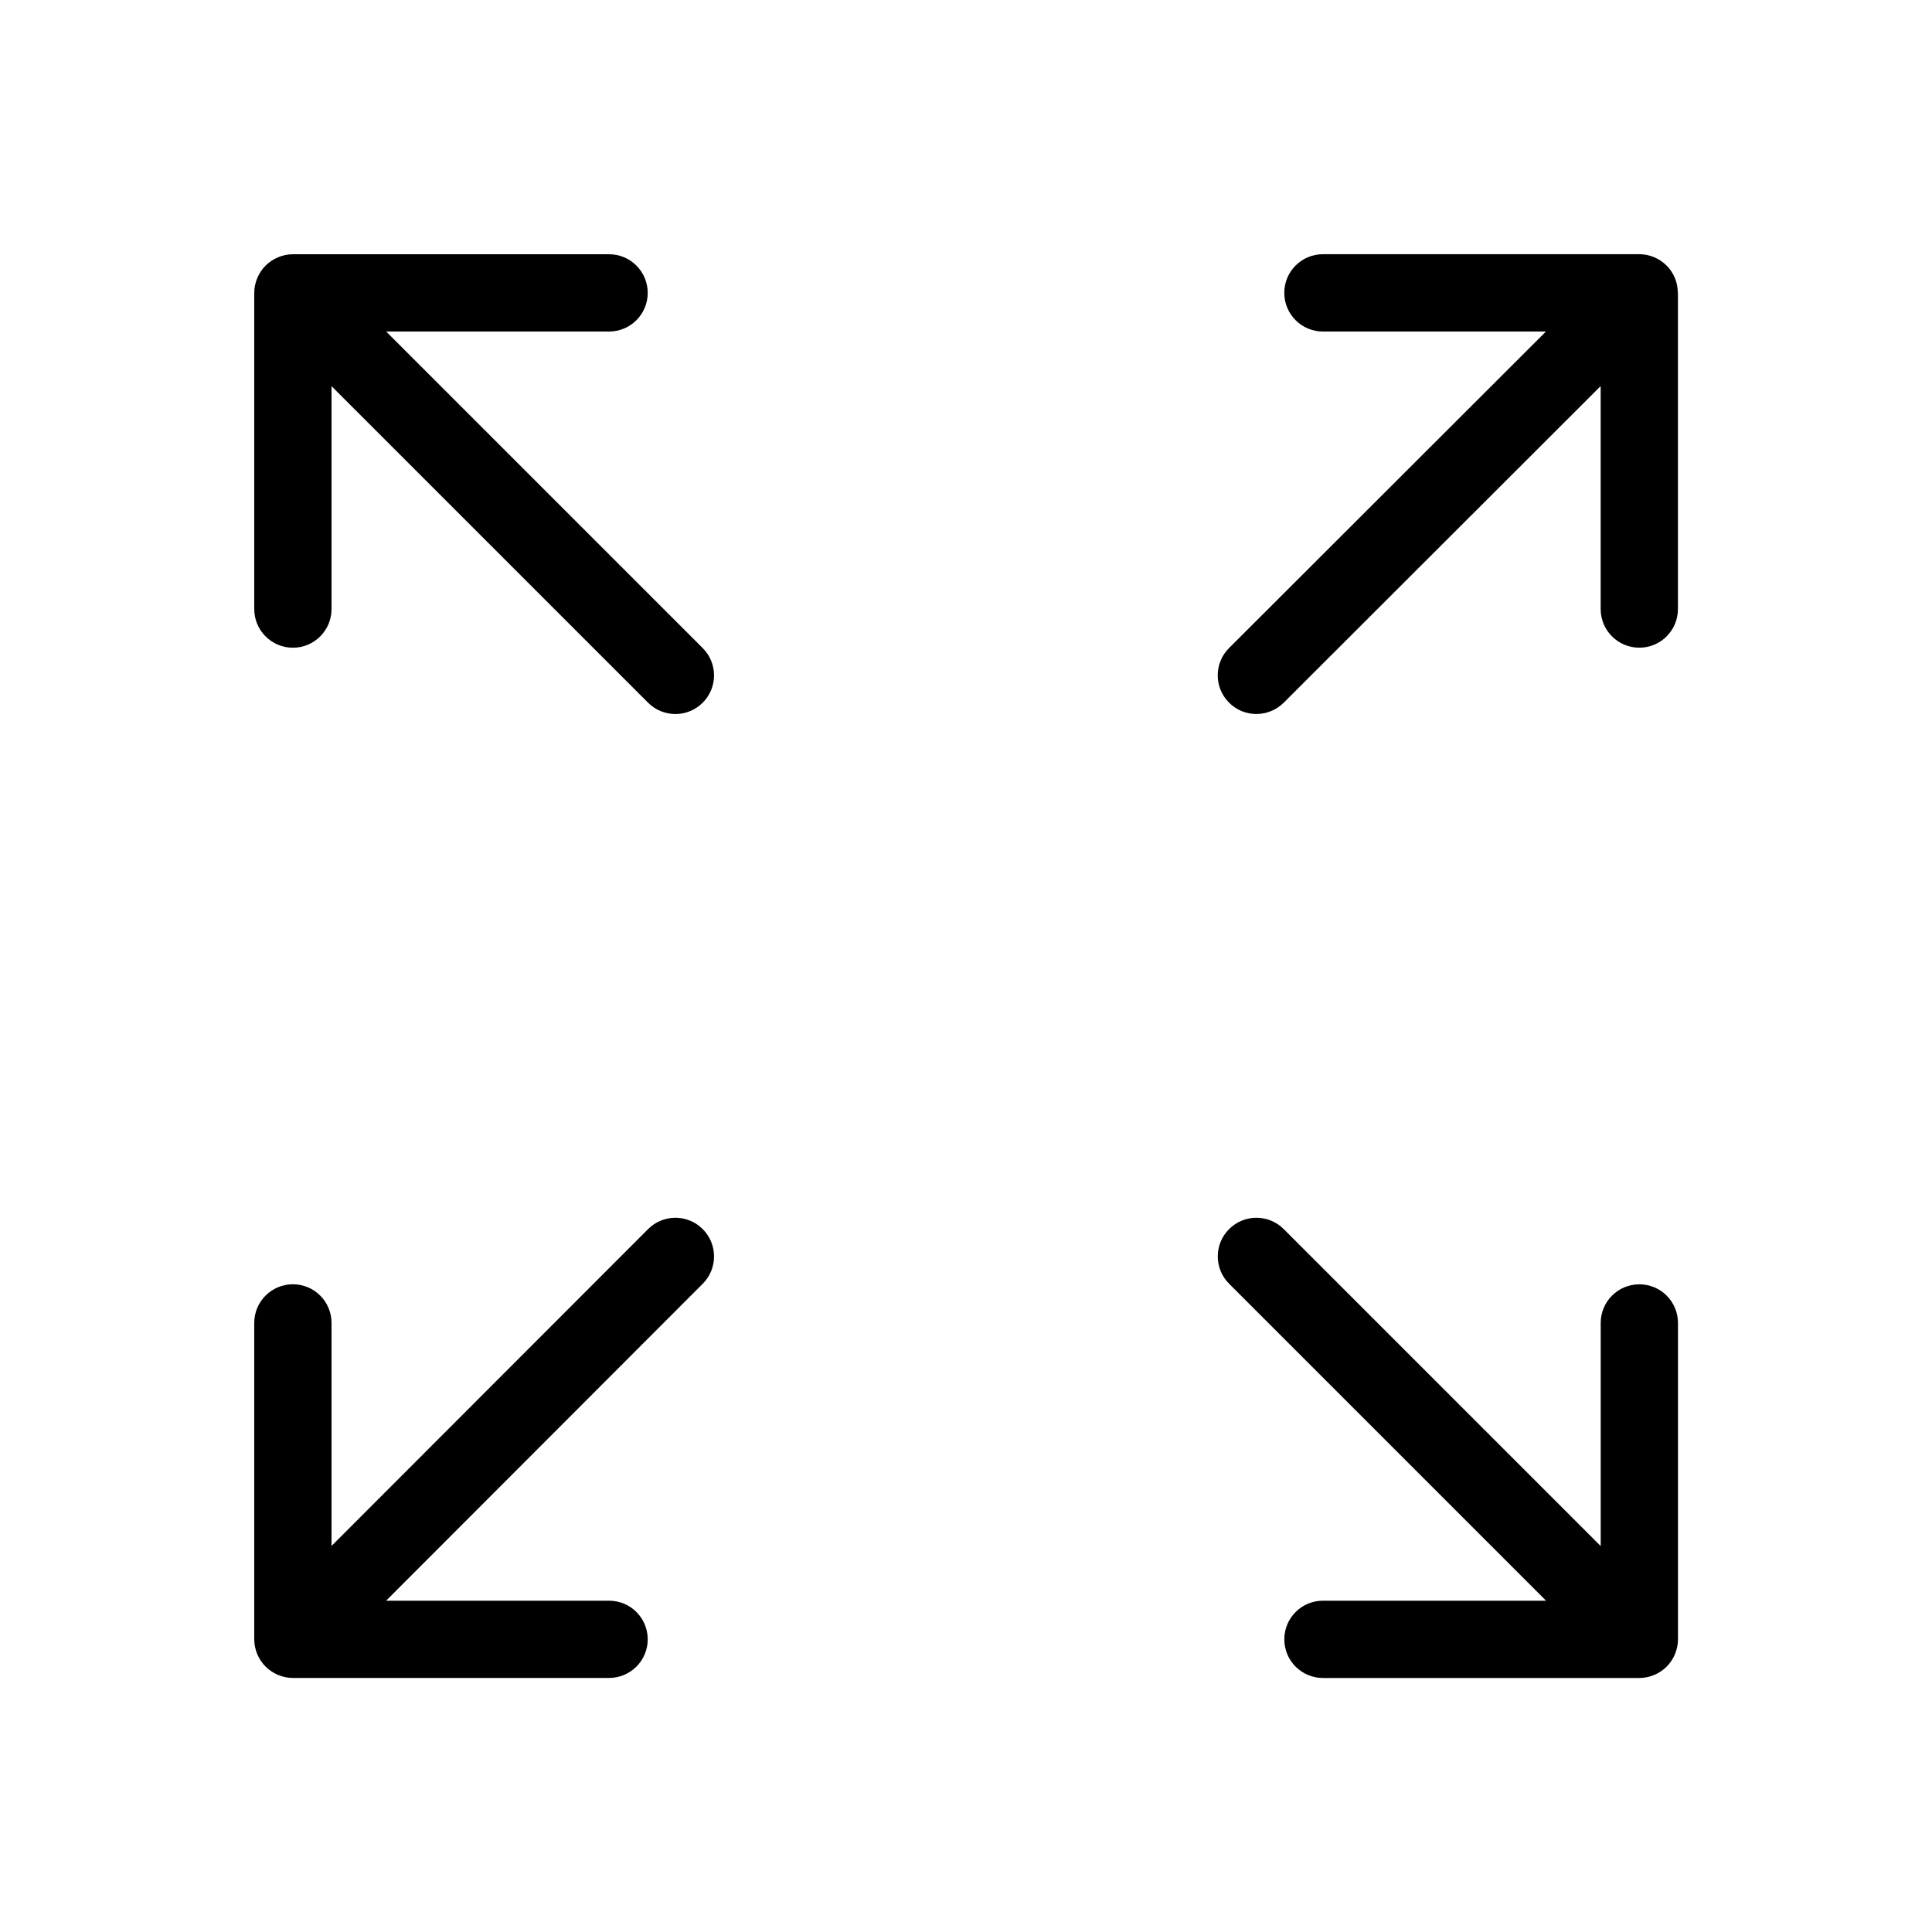
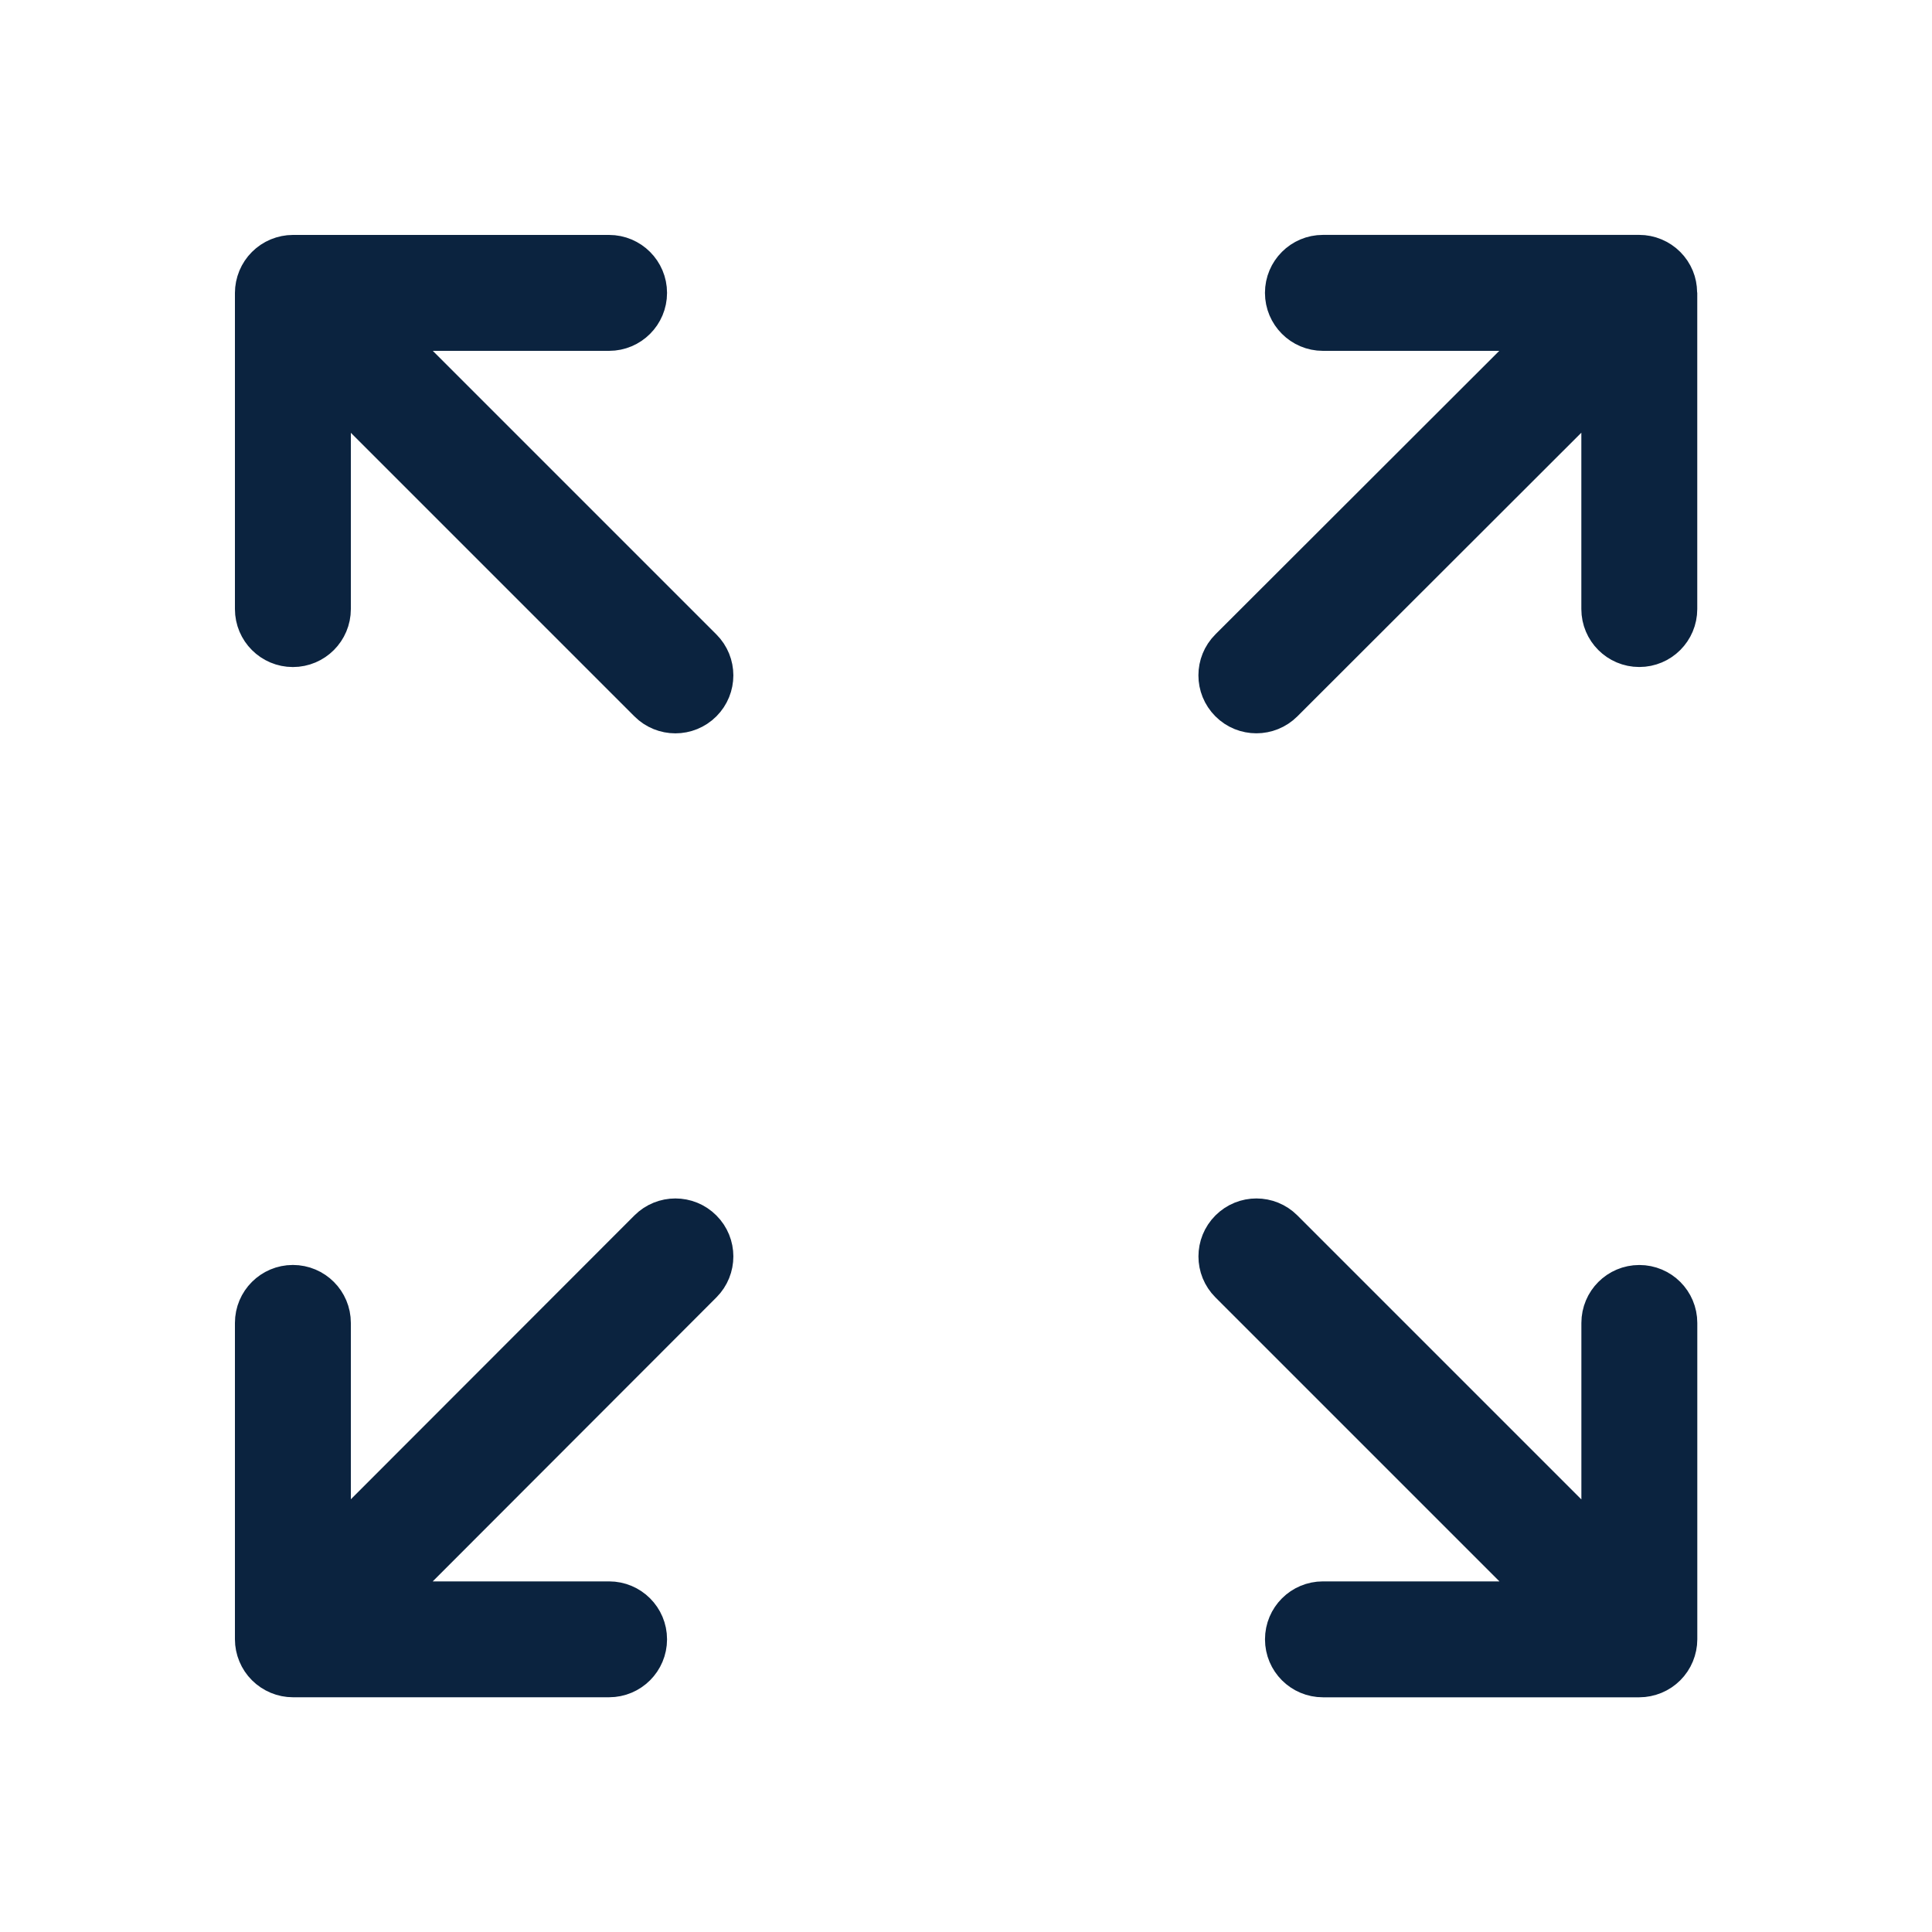
- <svg xmlns="http://www.w3.org/2000/svg" version="1.1" height="30px" width="30px" viewBox="0 0 50 50" enable-background="new 0 0 50 50" xml:space="preserve">
+ <svg xmlns="http://www.w3.org/2000/svg" version="1.1" height="25px" width="25px" viewBox="0 0 50 50" enable-background="new 0 0 50 50" xml:space="preserve" fill="#0B233F" stroke="#0B233F">
  <path d="M7.198,6.657C6.953,6.759,6.759,6.953,6.657,7.198C6.607,7.32,6.58,7.45,6.58,7.58v8.183c0,0.552,0.448,1,1,1s1-0.448,1-1  V9.994l8.192,8.192c0.195,0.195,0.451,0.293,0.707,0.293s0.512-0.098,0.707-0.293c0.391-0.391,0.391-1.023,0-1.414L9.994,8.58h5.769  c0.552,0,1-0.448,1-1s-0.448-1-1-1H7.58C7.45,6.58,7.32,6.607,7.198,6.657z" />
  <path d="M42.808,43.349c0.245-0.101,0.44-0.296,0.541-0.541c0.05-0.122,0.077-0.252,0.077-0.382v-8.188c0-0.553-0.447-1-1-1  s-1,0.447-1,1v5.774l-8.203-8.203c-0.391-0.391-1.023-0.391-1.414,0s-0.391,1.023,0,1.414l8.203,8.203h-5.774c-0.553,0-1,0.447-1,1  s0.447,1,1,1h8.188C42.556,43.426,42.685,43.399,42.808,43.349z" />
  <path d="M34.237,8.58h5.772l-8.201,8.191c-0.391,0.39-0.391,1.023,0,1.414c0.195,0.196,0.451,0.293,0.707,0.293  s0.512-0.098,0.707-0.292l8.203-8.194v5.77c0,0.552,0.447,1,1,1s1-0.448,1-1V7.58c0-0.007-0.004-0.012-0.004-0.019  c-0.002-0.123-0.025-0.247-0.073-0.363c-0.101-0.245-0.296-0.44-0.541-0.542c-0.122-0.051-0.252-0.077-0.382-0.077h-8.188  c-0.553,0-1,0.448-1,1S33.685,8.58,34.237,8.58z" />
  <path d="M15.763,41.426h-5.77l8.194-8.203c0.39-0.391,0.39-1.024-0.001-1.414c-0.39-0.391-1.023-0.391-1.414,0L8.58,40.009v-5.772  c0-0.553-0.448-1-1-1s-1,0.447-1,1v8.188c0,0,0,0,0,0c0,0.13,0.026,0.26,0.077,0.382c0.101,0.245,0.297,0.439,0.541,0.541  c0.122,0.051,0.252,0.077,0.382,0.077h8.183c0.552,0,1-0.447,1-1S16.315,41.426,15.763,41.426z" />
</svg>
